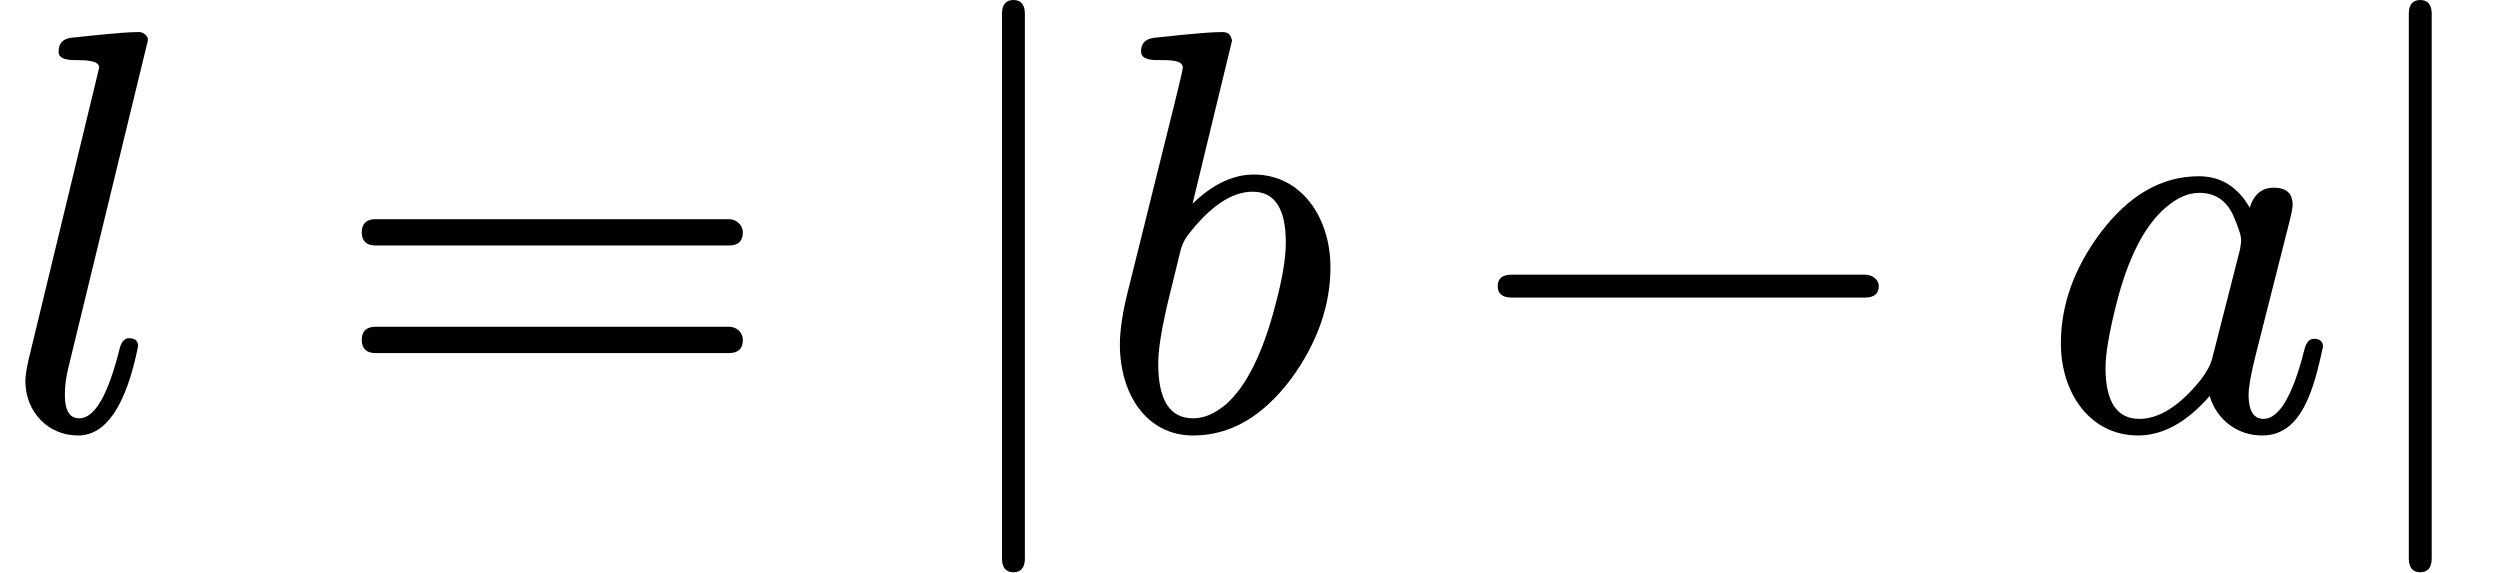
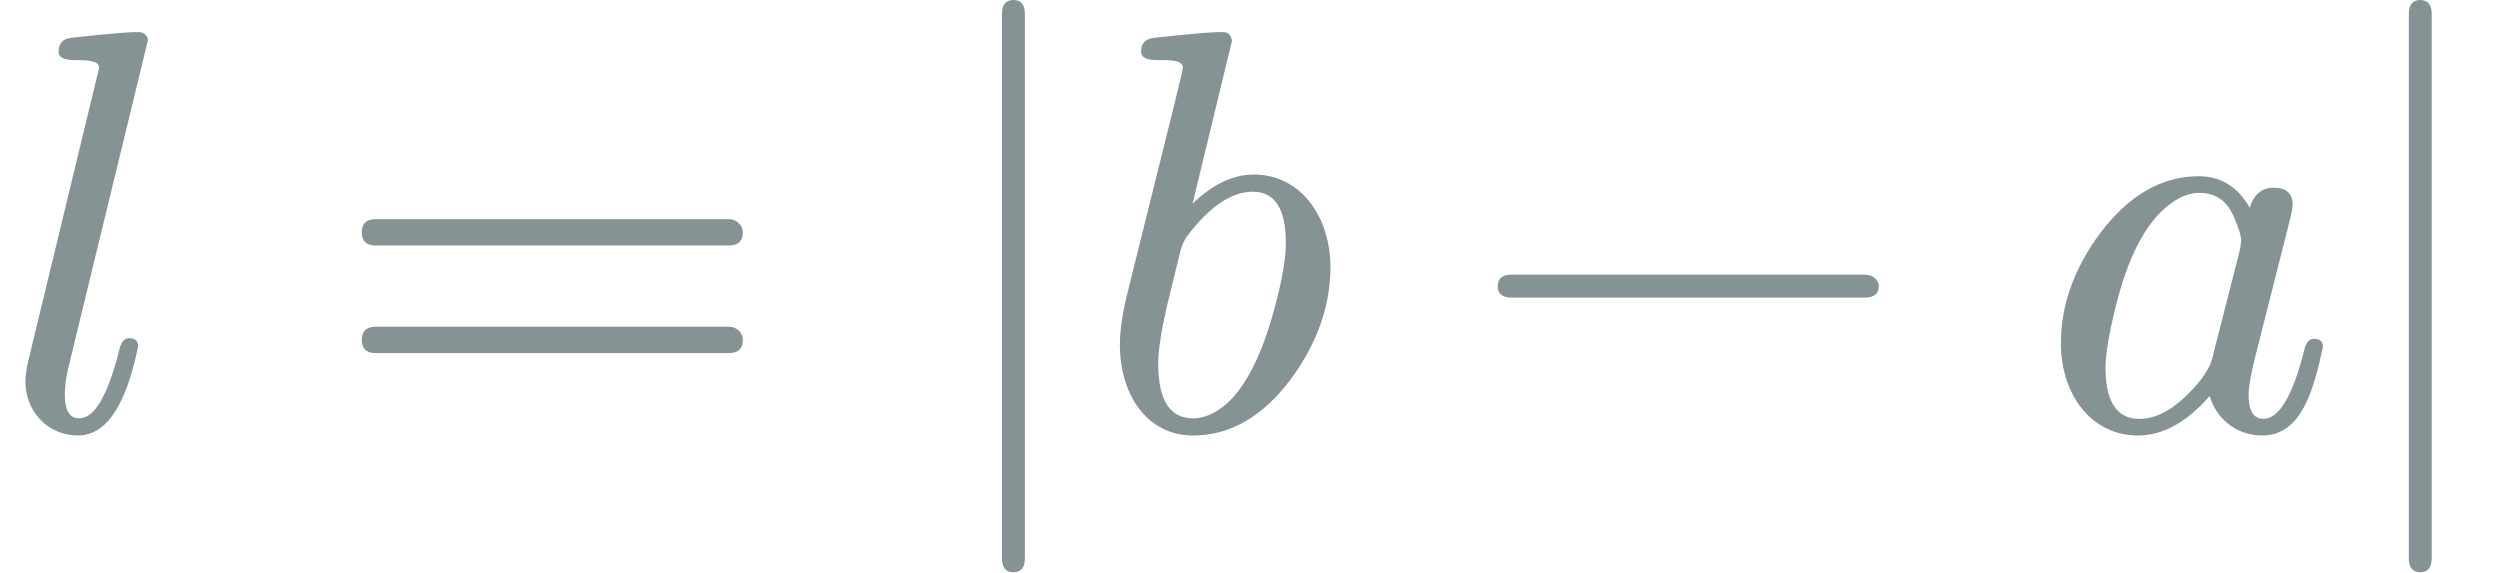
<svg xmlns="http://www.w3.org/2000/svg" xmlns:xlink="http://www.w3.org/1999/xlink" width="79.056px" height="18.096px" viewBox="0 -750 4368 1000">
  <defs>
    <path id="MJX-8-NCM-I-1D459" d="M173 632L49 119C46 105 44 93 44 84C44 31 83-11 136-11C185-11 220 41 241 145C241 154 236 159 225 159C217 159 211 152 208 138C188 59 165 19 138 19C121 19 113 33 113 60C113 75 115 91 119 107L258 679L258 683C255 690 249 694 242 694C210 694 136 685 124 684C109 682 102 674 102 659C102 650 111 645 130 645C147 645 173 645 173 632Z" />
    <path id="MJX-8-NCM-N-3D" d="M698 367L80 367C64 367 56 359 56 344C56 329 64 321 80 321L698 321C714 321 722 329 722 344C722 356 711 367 698 367M698 179L80 179C64 179 56 171 56 156C56 141 64 133 80 133L698 133C714 133 722 141 722 156C722 169 711 179 698 179Z" />
    <path id="MJX-8-NCM-N-7C" d="M139-250C152-250 159-242 159-226L159 726C159 742 152 750 139 750C126 750 119 742 119 726L119-226C119-242 126-250 139-250Z" />
    <path id="MJX-8-NCM-I-1D44F" d="M281 445C245 445 209 428 174 394L243 679C241 688 238 694 226 694C193 694 120 685 107 684C92 682 84 675 84 660C84 650 93 645 112 645C131 645 157 646 157 632C157 628 152 608 143 571L63 249C52 207 47 173 47 148C47 62 93-11 175-11C240-11 297 22 347 89C392 151 415 216 415 283C415 370 364 445 281 445M279 415C318 415 337 385 337 326C337 299 331 263 319 218C297 133 268 75 233 44C213 27 194 19 175 19C134 19 114 51 114 115C114 137 119 170 129 214L151 304C154 319 159 330 165 338C204 389 242 415 279 415Z" />
    <path id="MJX-8-NCM-N-2212" d="M698 270L80 270C64 270 56 263 56 250C56 237 64 230 80 230L698 230C714 230 722 237 722 250C722 262 710 270 698 270Z" />
    <path id="MJX-8-NCM-I-1D44E" d="M498 144C498 153 493 158 482 158C474 158 468 151 465 137C445 58 421 18 394 18C377 18 368 32 368 60C368 73 372 97 381 132L438 357C443 376 445 387 445 392C445 412 434 422 412 422C391 422 377 410 370 387C349 424 319 442 281 442C216 442 159 409 109 343C63 281 40 217 40 150C40 63 91-11 175-11C218-11 260 12 300 58C311 20 345-11 392-11C461-11 482 70 498 144M341 374C350 353 355 339 355 330C355 326 354 321 353 314L304 122C301 111 294 99 285 87C248 41 212 18 177 18C138 18 118 48 118 107C118 131 124 167 136 215C157 300 187 357 224 388C244 405 263 413 282 413C309 413 329 400 341 374Z" />
  </defs>
-   <g stroke="#869395" fill="#000000" stroke-width="0" transform="scale(1,-1)">
+   <g stroke="#000000" fill="#869395" stroke-width="0" transform="scale(1,-1)">
    <g data-mml-node="math" data-latex="l = |b - a|" data-semantic-type="relseq" data-semantic-role="equality" data-semantic-annotation="depth:1" data-semantic-id="9" data-semantic-children="0,8" data-semantic-content="1" data-semantic-attributes="latex:l = |b - a|" data-semantic-owns="0 1 8" aria-level="0" data-speech-node="true" data-semantic-structure="(9 0 1 (8 2 (7 3 4 5) 6))">
      <g data-mml-node="mi" data-latex="l" data-semantic-type="identifier" data-semantic-role="latinletter" data-semantic-font="italic" data-semantic-annotation="clearspeak:simple;nemeth:number;depth:2" data-semantic-id="0" data-semantic-parent="9" data-semantic-attributes="latex:l" aria-level="1" data-speech-node="true">
        <use data-c="1D459" xlink:href="#MJX-8-NCM-I-1D459" />
      </g>
      <g data-mml-node="mo" data-latex="=" data-semantic-type="relation" data-semantic-role="equality" data-semantic-annotation="nemeth:number;depth:2" data-semantic-id="1" data-semantic-parent="9" data-semantic-attributes="latex:=" data-semantic-operator="relseq,=" aria-level="1" data-speech-node="true" transform="translate(575.8,0)">
        <use data-c="3D" xlink:href="#MJX-8-NCM-N-3D" />
      </g>
      <g data-mml-node="mrow" data-semantic-added="true" data-semantic-type="fenced" data-semantic-role="neutral" data-semantic-annotation="depth:2" data-semantic-id="8" data-semantic-children="7" data-semantic-content="2,6" data-semantic-parent="9" data-semantic-owns="2 7 6" aria-level="1" data-speech-node="true" transform="translate(1631.6,0)">
        <g data-mml-node="mo" data-mjx-texclass="ORD" data-latex="|" data-semantic-type="fence" data-semantic-role="neutral" data-semantic-annotation="depth:3" data-semantic-id="2" data-semantic-parent="8" data-semantic-attributes="latex:|;texclass:ORD" data-semantic-operator="fenced" aria-level="2" data-speech-node="true">
          <use data-c="7C" xlink:href="#MJX-8-NCM-N-7C" />
        </g>
        <g data-mml-node="mrow" data-semantic-added="true" data-semantic-type="infixop" data-semantic-role="subtraction" data-semantic-annotation="depth:3" data-semantic-id="7" data-semantic-children="3,5" data-semantic-content="4" data-semantic-parent="8" data-semantic-owns="3 4 5" aria-level="2" data-speech-node="true" transform="translate(278,0)">
          <g data-mml-node="mi" data-latex="b" data-semantic-type="identifier" data-semantic-role="latinletter" data-semantic-font="italic" data-semantic-annotation="clearspeak:simple;depth:4" data-semantic-id="3" data-semantic-parent="7" data-semantic-attributes="latex:b" aria-level="3" data-speech-node="true">
            <use data-c="1D44F" xlink:href="#MJX-8-NCM-I-1D44F" />
          </g>
          <g data-mml-node="mo" data-latex="-" data-semantic-type="operator" data-semantic-role="subtraction" data-semantic-annotation="depth:4" data-semantic-id="4" data-semantic-parent="7" data-semantic-attributes="latex:-" data-semantic-operator="infixop,−" aria-level="3" data-speech-node="true" transform="translate(651.2,0)">
            <use data-c="2212" xlink:href="#MJX-8-NCM-N-2212" />
          </g>
          <g data-mml-node="mi" data-latex="a" data-semantic-type="identifier" data-semantic-role="latinletter" data-semantic-font="italic" data-semantic-annotation="clearspeak:simple;depth:4" data-semantic-id="5" data-semantic-parent="7" data-semantic-attributes="latex:a" aria-level="3" data-speech-node="true" transform="translate(1651.4,0)">
            <use data-c="1D44E" xlink:href="#MJX-8-NCM-I-1D44E" />
          </g>
        </g>
        <g data-mml-node="mo" data-mjx-texclass="ORD" data-latex="|" data-semantic-type="fence" data-semantic-role="neutral" data-semantic-annotation="depth:3" data-semantic-id="6" data-semantic-parent="8" data-semantic-attributes="latex:|;texclass:ORD" data-semantic-operator="fenced" aria-level="2" data-speech-node="true" transform="translate(2458.4,0)">
          <use data-c="7C" xlink:href="#MJX-8-NCM-N-7C" />
        </g>
      </g>
    </g>
  </g>
</svg>
